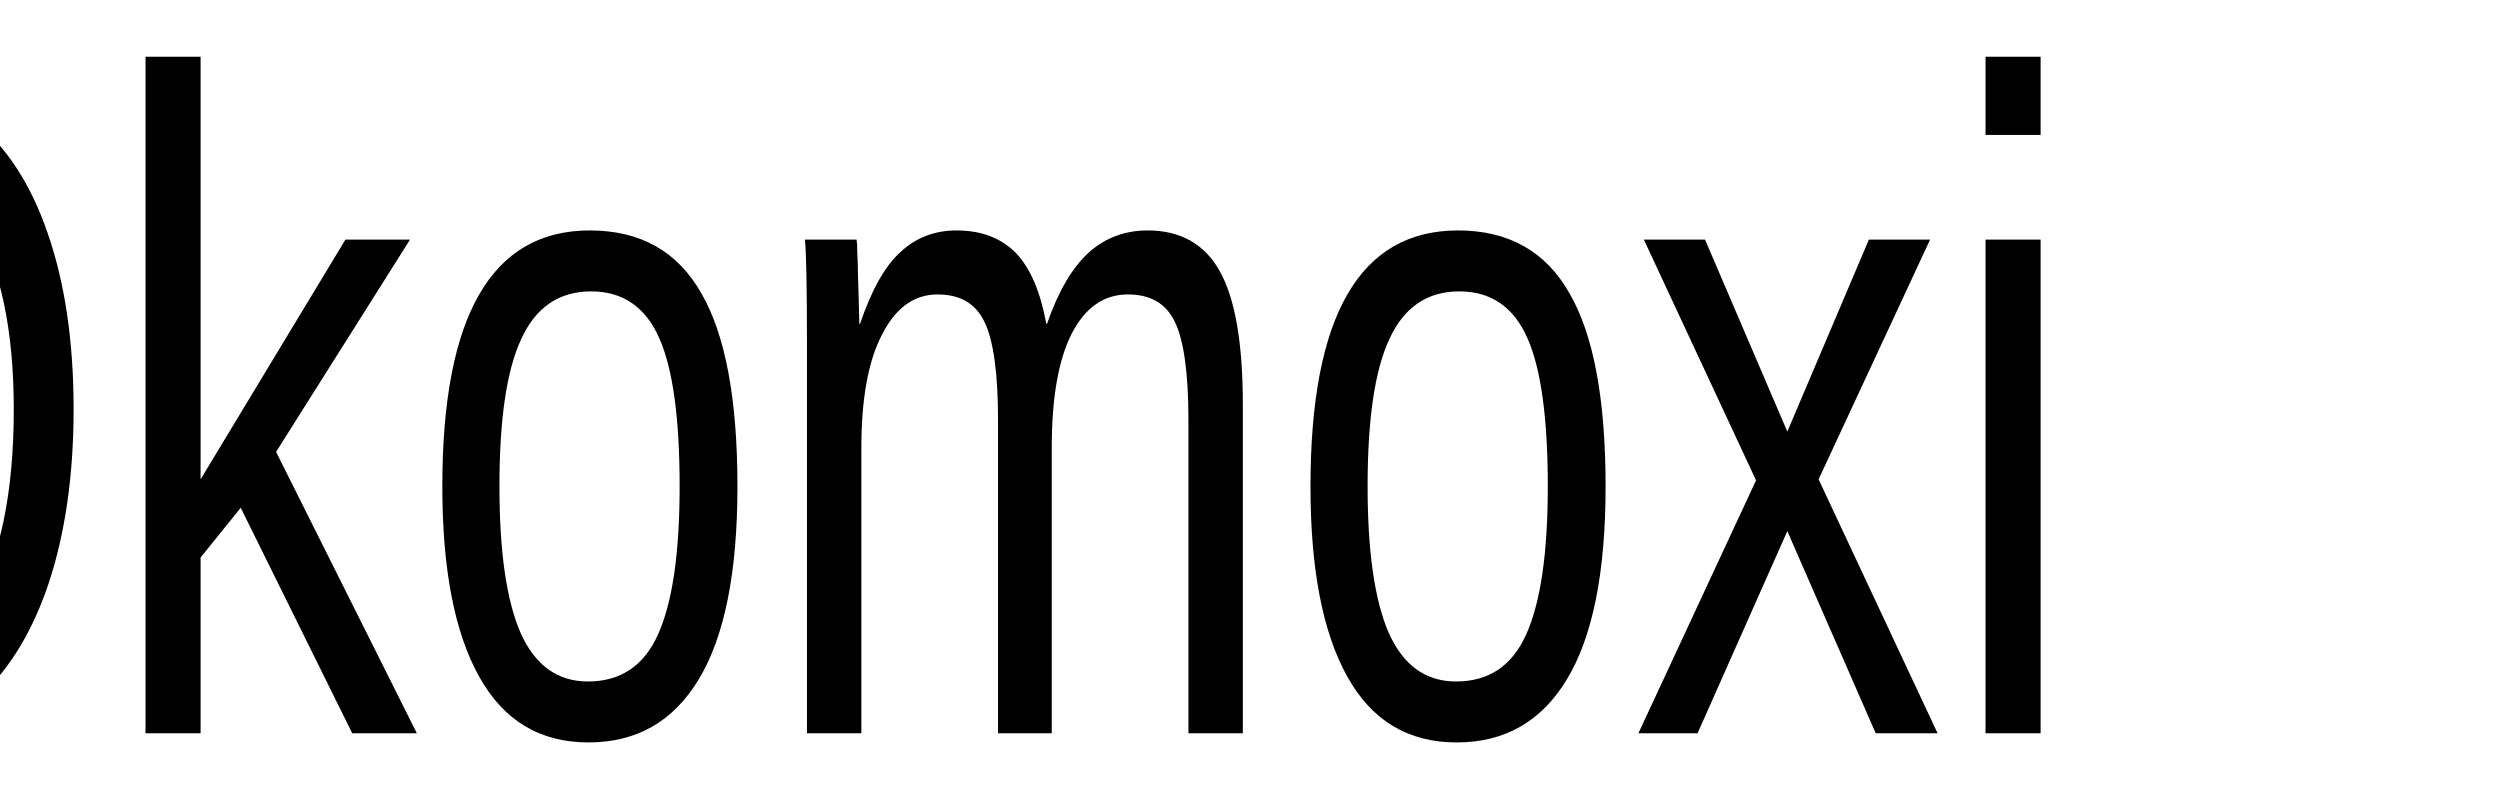
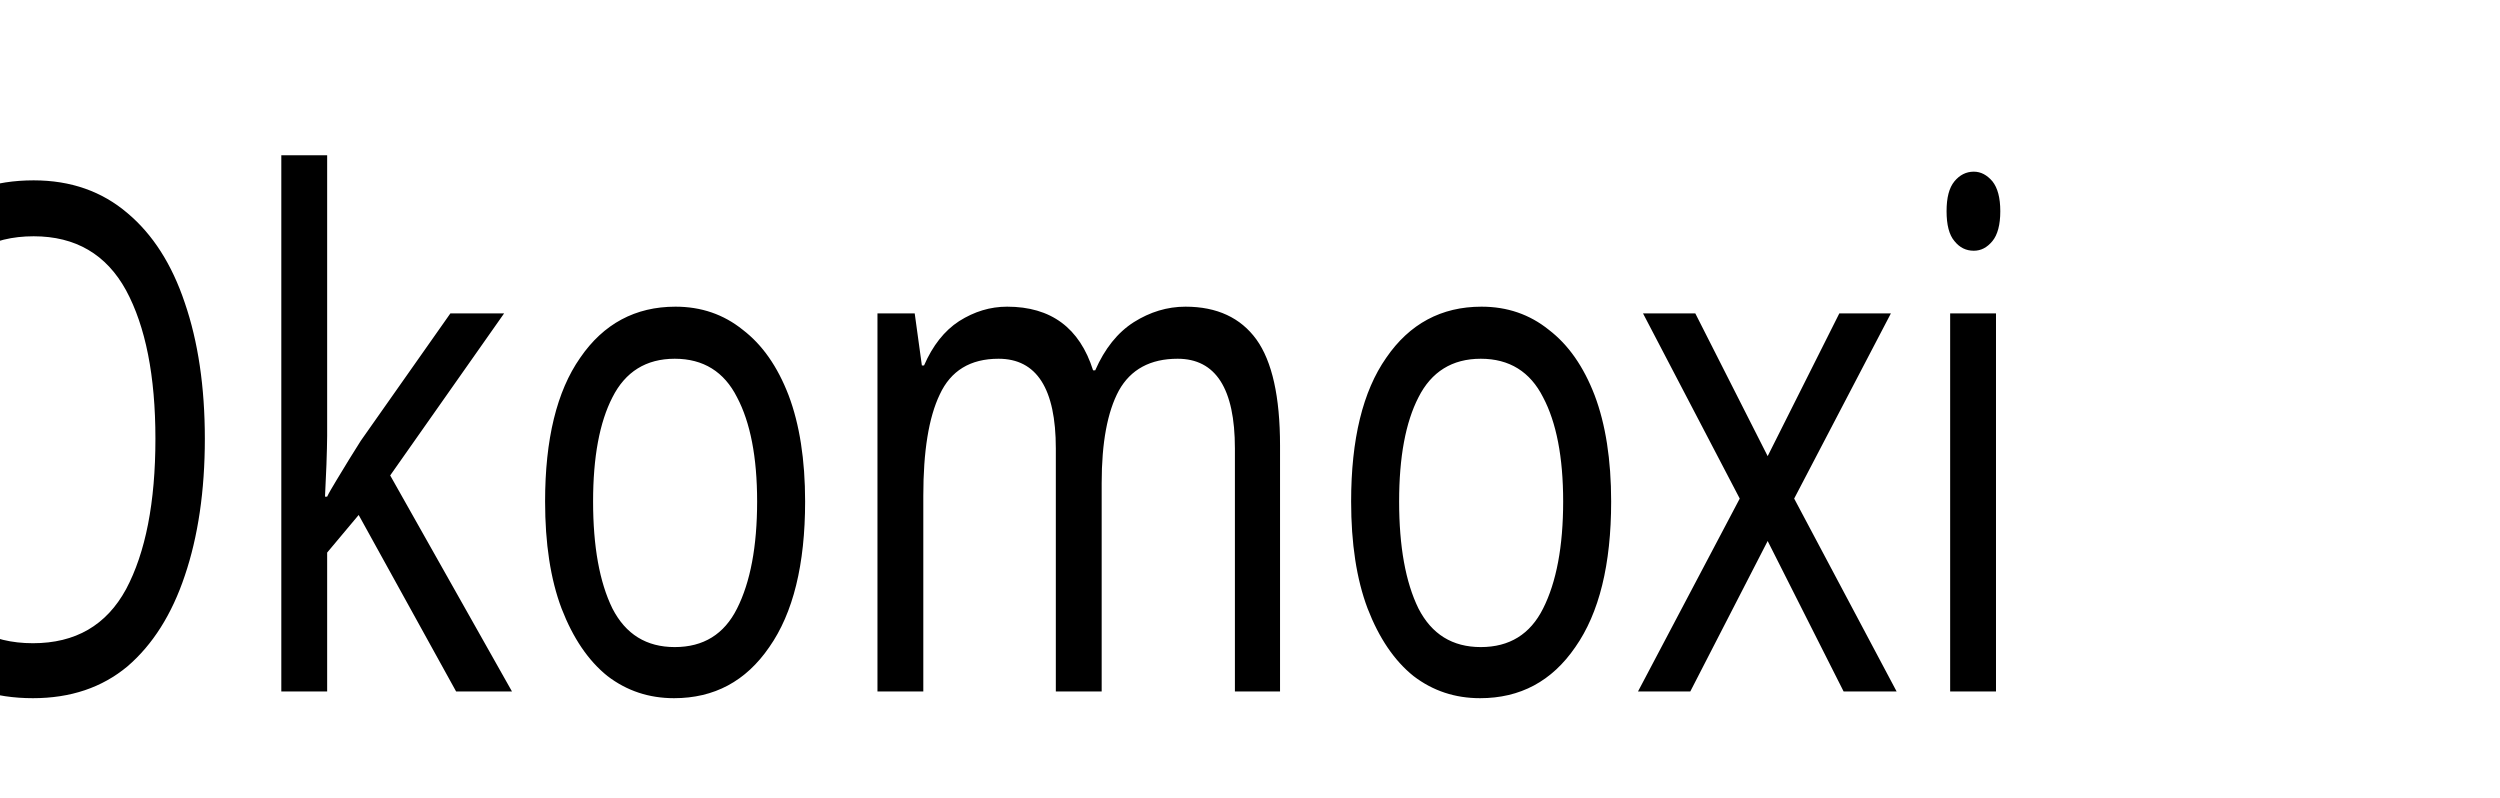
<svg xmlns="http://www.w3.org/2000/svg" class="logo" viewBox="0 0 47 15" version="1.1" id="svg4">
  <defs id="defs8" />
  <g id="logo" transform="translate(-113, -89)">
-     <text xml:space="preserve" style="font-style:normal;font-variant:normal;font-weight:normal;font-stretch:normal;font-size:14.359px;line-height:1.25;font-family:'Goudy Stout';-inkscape-font-specification:'Goudy Stout';letter-spacing:0px;word-spacing:0px;fill:#000000;fill-opacity:1;stroke:none;stroke-width:1.713" x="166.984" y="84.094" id="text14" transform="scale(0.8181462,1.222276)">
-       <tspan id="tspan12" x="166.984" y="84.094" style="font-style:normal;font-variant:normal;font-weight:normal;font-stretch:normal;font-size:14.359px;font-family:Arial;-inkscape-font-specification:Arial;text-align:center;text-anchor:middle;stroke-width:1.713">Okomoxi</tspan>
+     <text xml:space="preserve" style="font-style:normal;font-variant:normal;font-weight:normal;font-stretch:normal;font-size:11.418px;line-height:1.25;font-family:sans-serif;-inkscape-font-specification:sans-serif;letter-spacing:0px;word-spacing:0px;fill:#000000;fill-opacity:1;stroke:none;stroke-width:1.63" x="158.913" y="87.911" id="text14" transform="scale(0.8618726,1.160264)">
+       <tspan id="tspan12" x="158.913" y="87.911" style="font-style:normal;font-variant:normal;font-weight:normal;font-stretch:normal;font-size:11.418px;font-family:sans-serif;-inkscape-font-specification:sans-serif;text-align:center;text-anchor:middle;stroke-width:1.63">Okomoxi</tspan>
    </text>
  </g>
</svg>
